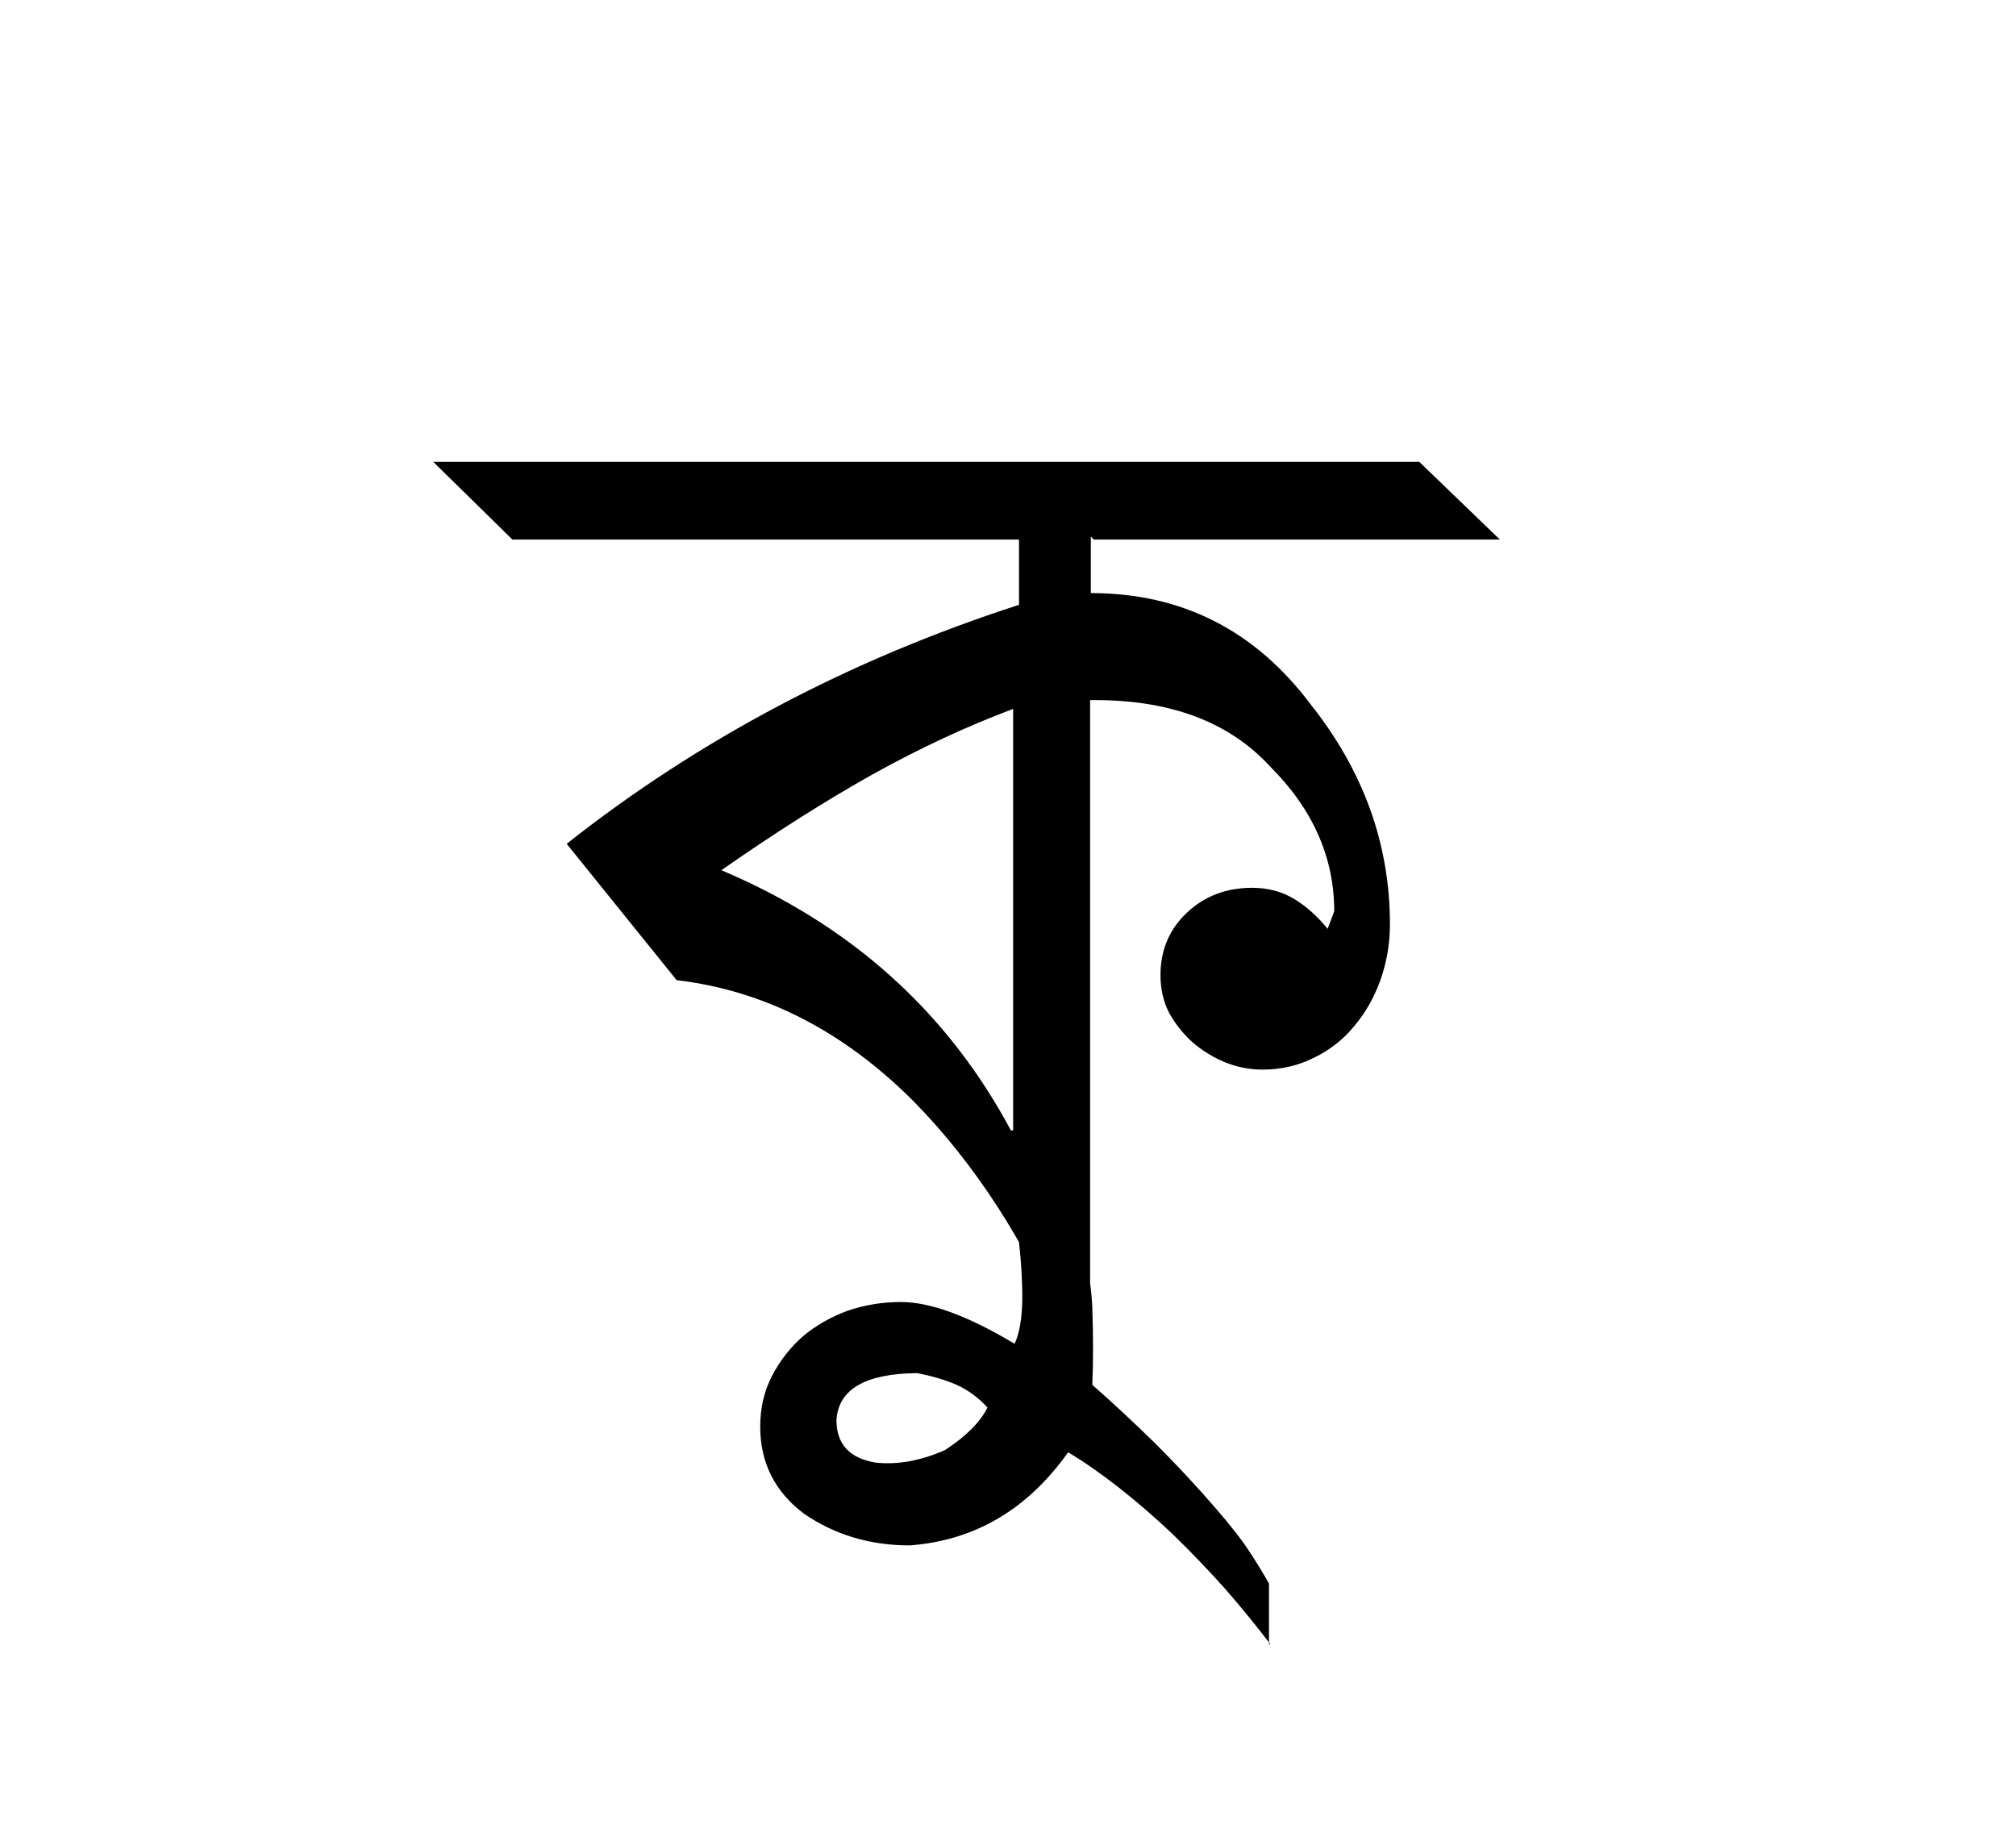
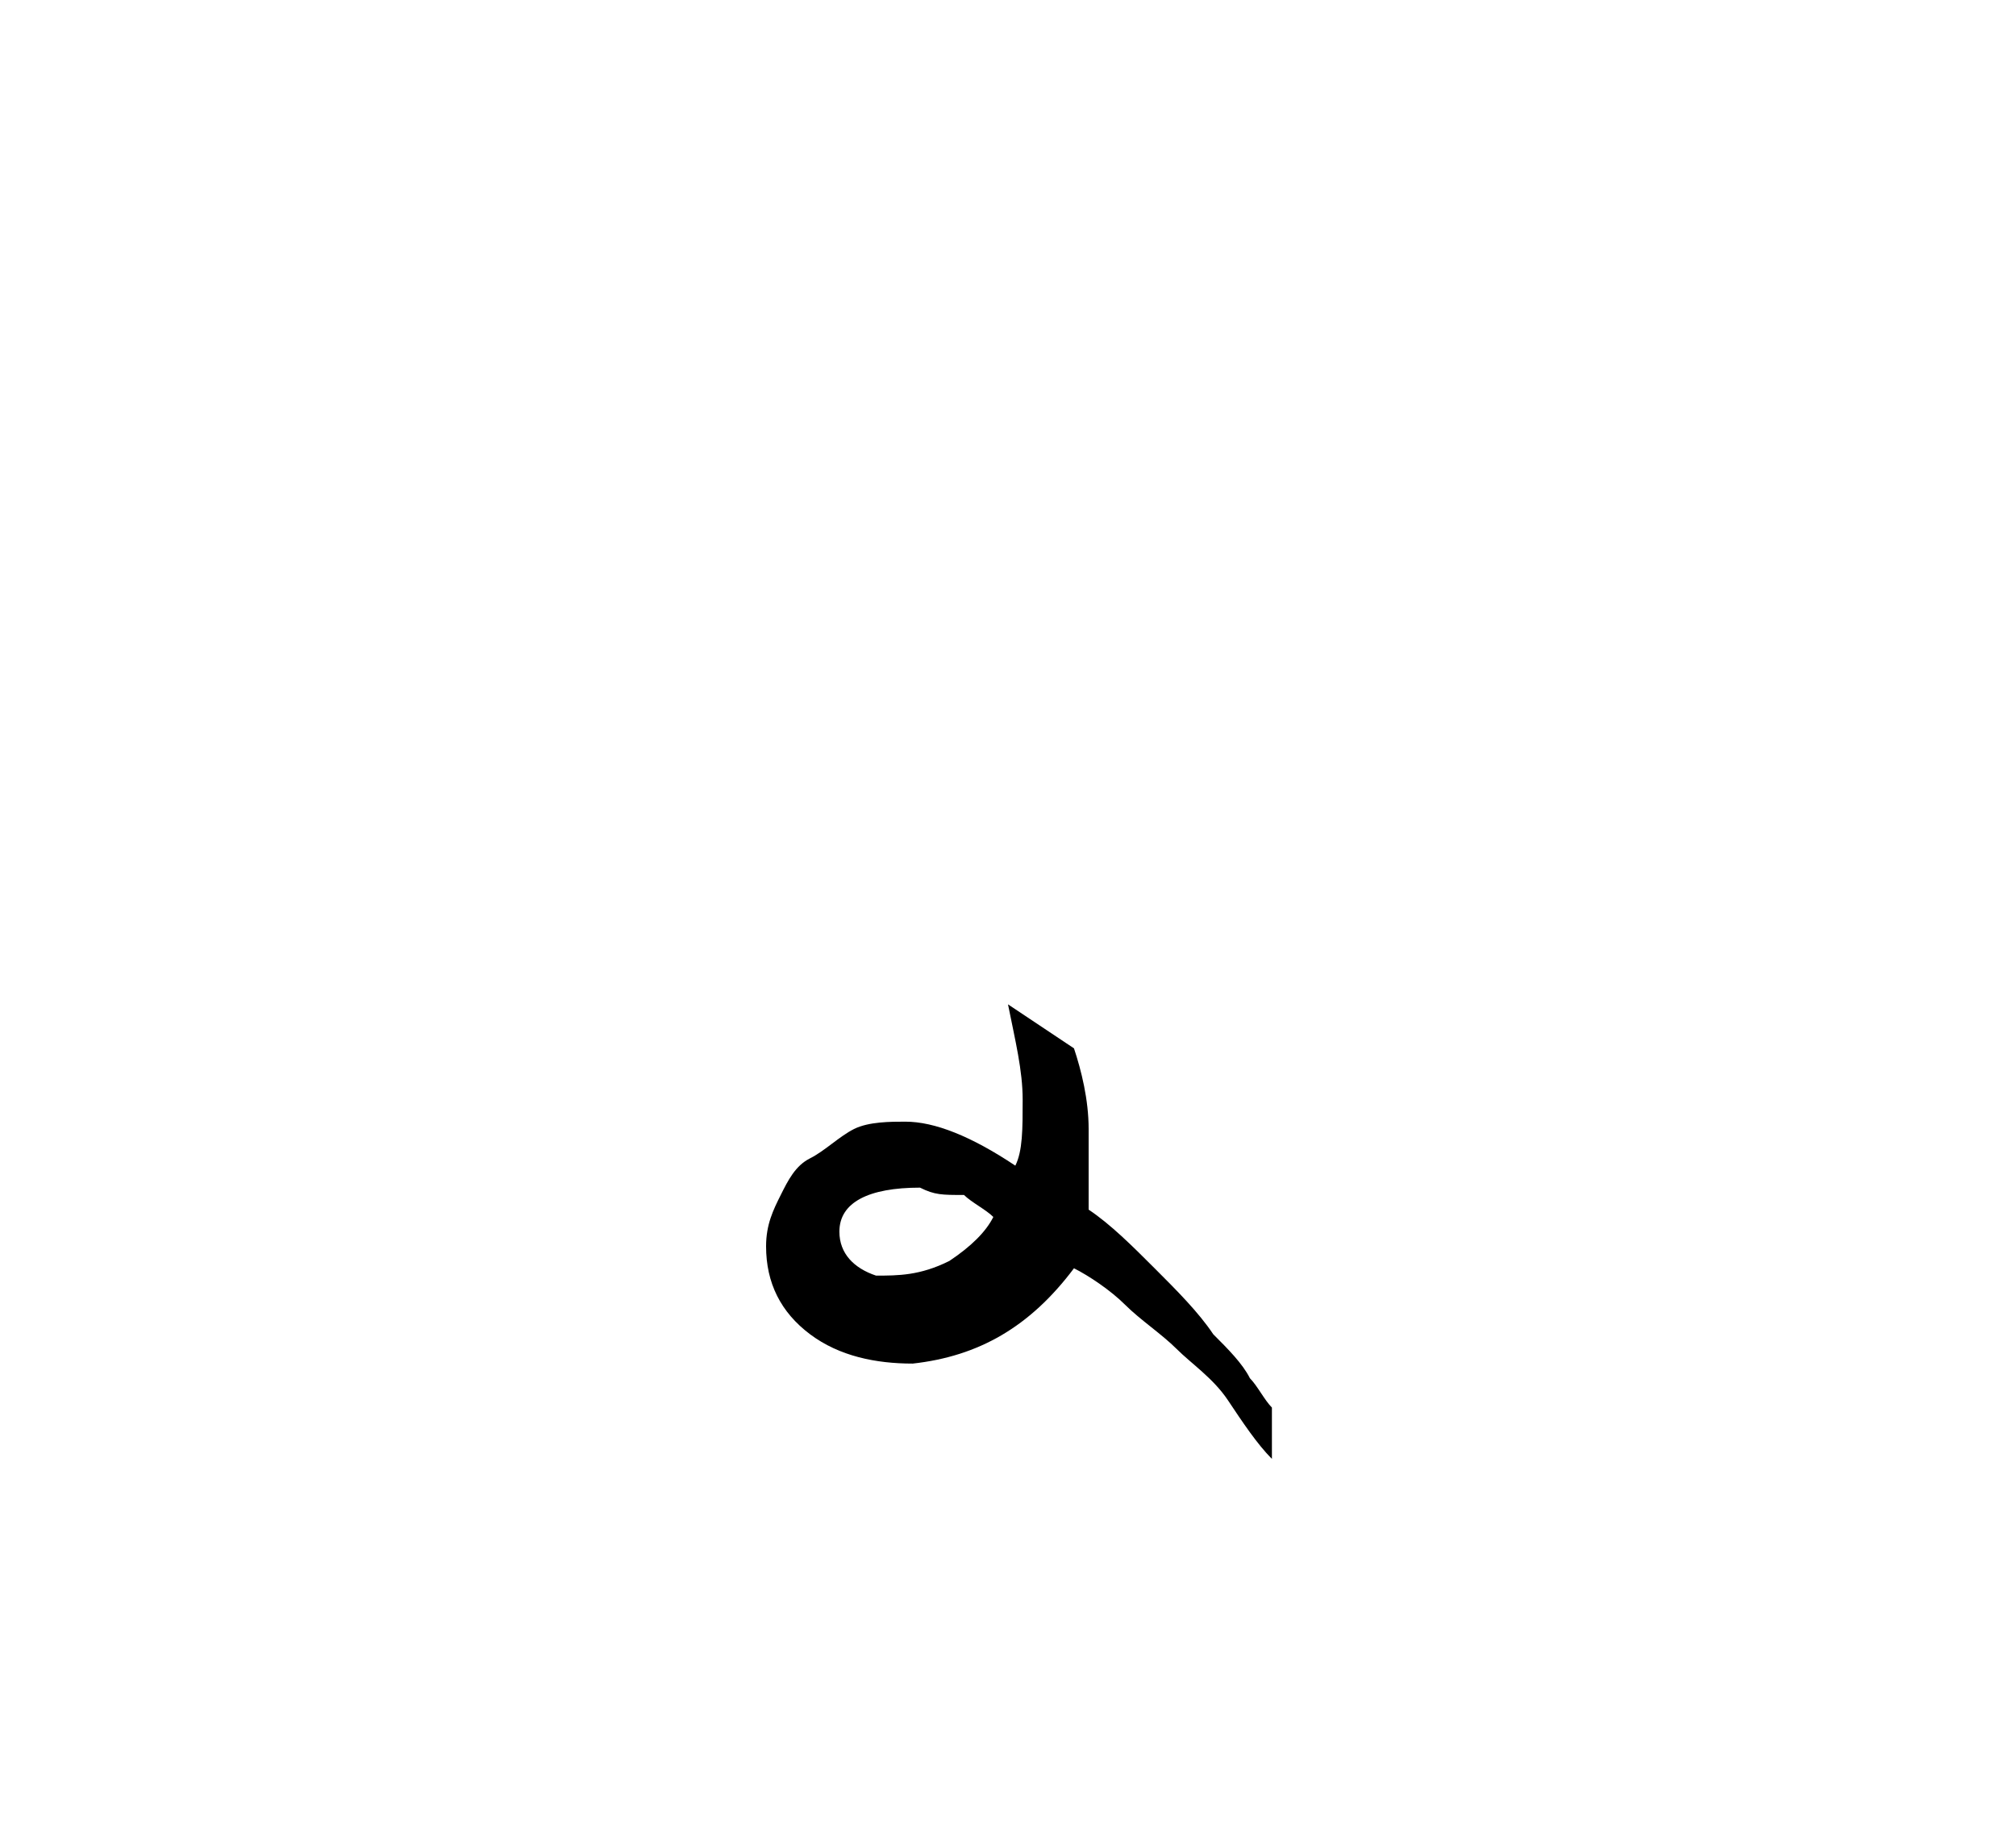
- <svg xmlns="http://www.w3.org/2000/svg" width="33" height="30">
+ <svg xmlns="http://www.w3.org/2000/svg" version="1.1" id="Layer_1" x="0px" y="0px" viewBox="0 0 33 30" style="enable-background:new 0 0 33 30;" xml:space="preserve">
  <g transform="translate(16.5 15) scale(1.2) translate(-16.5 -15)">
-     <path d="m17.63 9.82l0 0.77q1.86 0 3.00 1.52q1.08 1.36 1.08 3.00q0 0.39 -0.13 0.76q-0.13 0.36 -0.36 0.63q-0.22 0.27 -0.55 0.43q-0.32 0.16 -0.70 0.16q-0.26 0 -0.51 -0.10q-0.24 -0.10 -0.44 -0.27q-0.19 -0.17 -0.32 -0.40q-0.12 -0.23 -0.12 -0.52q0 -0.51 0.36 -0.85q0.36 -0.34 0.89 -0.34q0.32 0 0.57 0.15q0.25 0.15 0.46 0.41l0.09 -0.24q0 -1.10 -0.87 -1.97q-0.85 -0.93 -2.46 -0.91l0 8.87q-0.11 -0.01 -0.22 -0.08q-0.11 -0.06 -0.15 -0.16q-0.38 -0.93 -0.90 -1.73q-0.52 -0.80 -1.14 -1.43q-1.44 -1.44 -3.23 -1.65l-1.50 -1.86q2.71 -2.14 6.17 -3.26l0 -0.89l-6.91 0l-1.08 -1.06l13.45 0l1.10 1.06l-5.54 0Zm-1.06 2.35q-0.96 0.36 -1.93 0.90q-0.96 0.54 -2.05 1.30q2.65 1.12 3.95 3.55l0.03 0l0 -5.75Zm3.51 12.76q-0.28 -0.37 -0.62 -0.76q-0.34 -0.38 -0.71 -0.74q-0.37 -0.35 -0.74 -0.64q-0.37 -0.29 -0.69 -0.48q-0.83 1.17 -2.16 1.27q-0.81 -1.90e-06 -1.44 -0.43q-0.60 -0.45 -0.60 -1.19q0 -0.38 0.16 -0.69q0.16 -0.31 0.42 -0.54q0.26 -0.22 0.61 -0.35q0.35 -0.12 0.73 -0.12q0.60 0 1.55 0.57q0.13 -0.28 0.10 -0.86q-0.02 -0.57 -0.16 -1.28l0.89 0.58q0.20 0.45 0.23 1.06q0.02 0.60 -0.00 1.06q0.41 0.36 0.86 0.80q0.44 0.44 0.82 0.88q0.32 0.37 0.46 0.59q0.14 0.21 0.27 0.44l0 0.83Zm-4.82 -3.70q-1.06 0.01 -1.10 0.64q0 0.49 0.53 0.58q0.45 0.05 0.95 -0.17q0.43 -0.28 0.58 -0.58q-0.18 -0.20 -0.42 -0.31q-0.23 -0.10 -0.54 -0.16Z" />
+     <path d="M20.1,22.4c-0.2-0.2-0.4-0.5-0.6-0.8c-0.2-0.3-0.5-0.5-0.7-0.7c-0.2-0.2-0.5-0.4-0.7-0.6c-0.2-0.2-0.5-0.4-0.7-0.5   c-0.6,0.8-1.3,1.2-2.2,1.3c-0.5,0-1-0.1-1.4-0.4c-0.4-0.3-0.6-0.7-0.6-1.2c0-0.3,0.1-0.5,0.2-0.7c0.1-0.2,0.2-0.4,0.4-0.5   c0.2-0.1,0.4-0.3,0.6-0.4c0.2-0.1,0.5-0.1,0.7-0.1c0.4,0,0.9,0.2,1.5,0.6c0.1-0.2,0.1-0.5,0.1-0.9c0-0.4-0.1-0.8-0.2-1.3l0.9,0.6   c0.1,0.3,0.2,0.7,0.2,1.1c0,0.4,0,0.8,0,1.1c0.3,0.2,0.6,0.5,0.9,0.8c0.3,0.3,0.6,0.6,0.8,0.9c0.2,0.2,0.4,0.4,0.5,0.6   c0.1,0.1,0.2,0.3,0.3,0.4L20.1,22.4L20.1,22.4z M15.3,18.7c-0.7,0-1.1,0.2-1.1,0.6c0,0.3,0.2,0.5,0.5,0.6c0.3,0,0.6,0,1-0.2   c0.3-0.2,0.5-0.4,0.6-0.6c-0.1-0.1-0.3-0.2-0.4-0.3C15.6,18.8,15.5,18.8,15.3,18.7z" />
  </g>
</svg>
